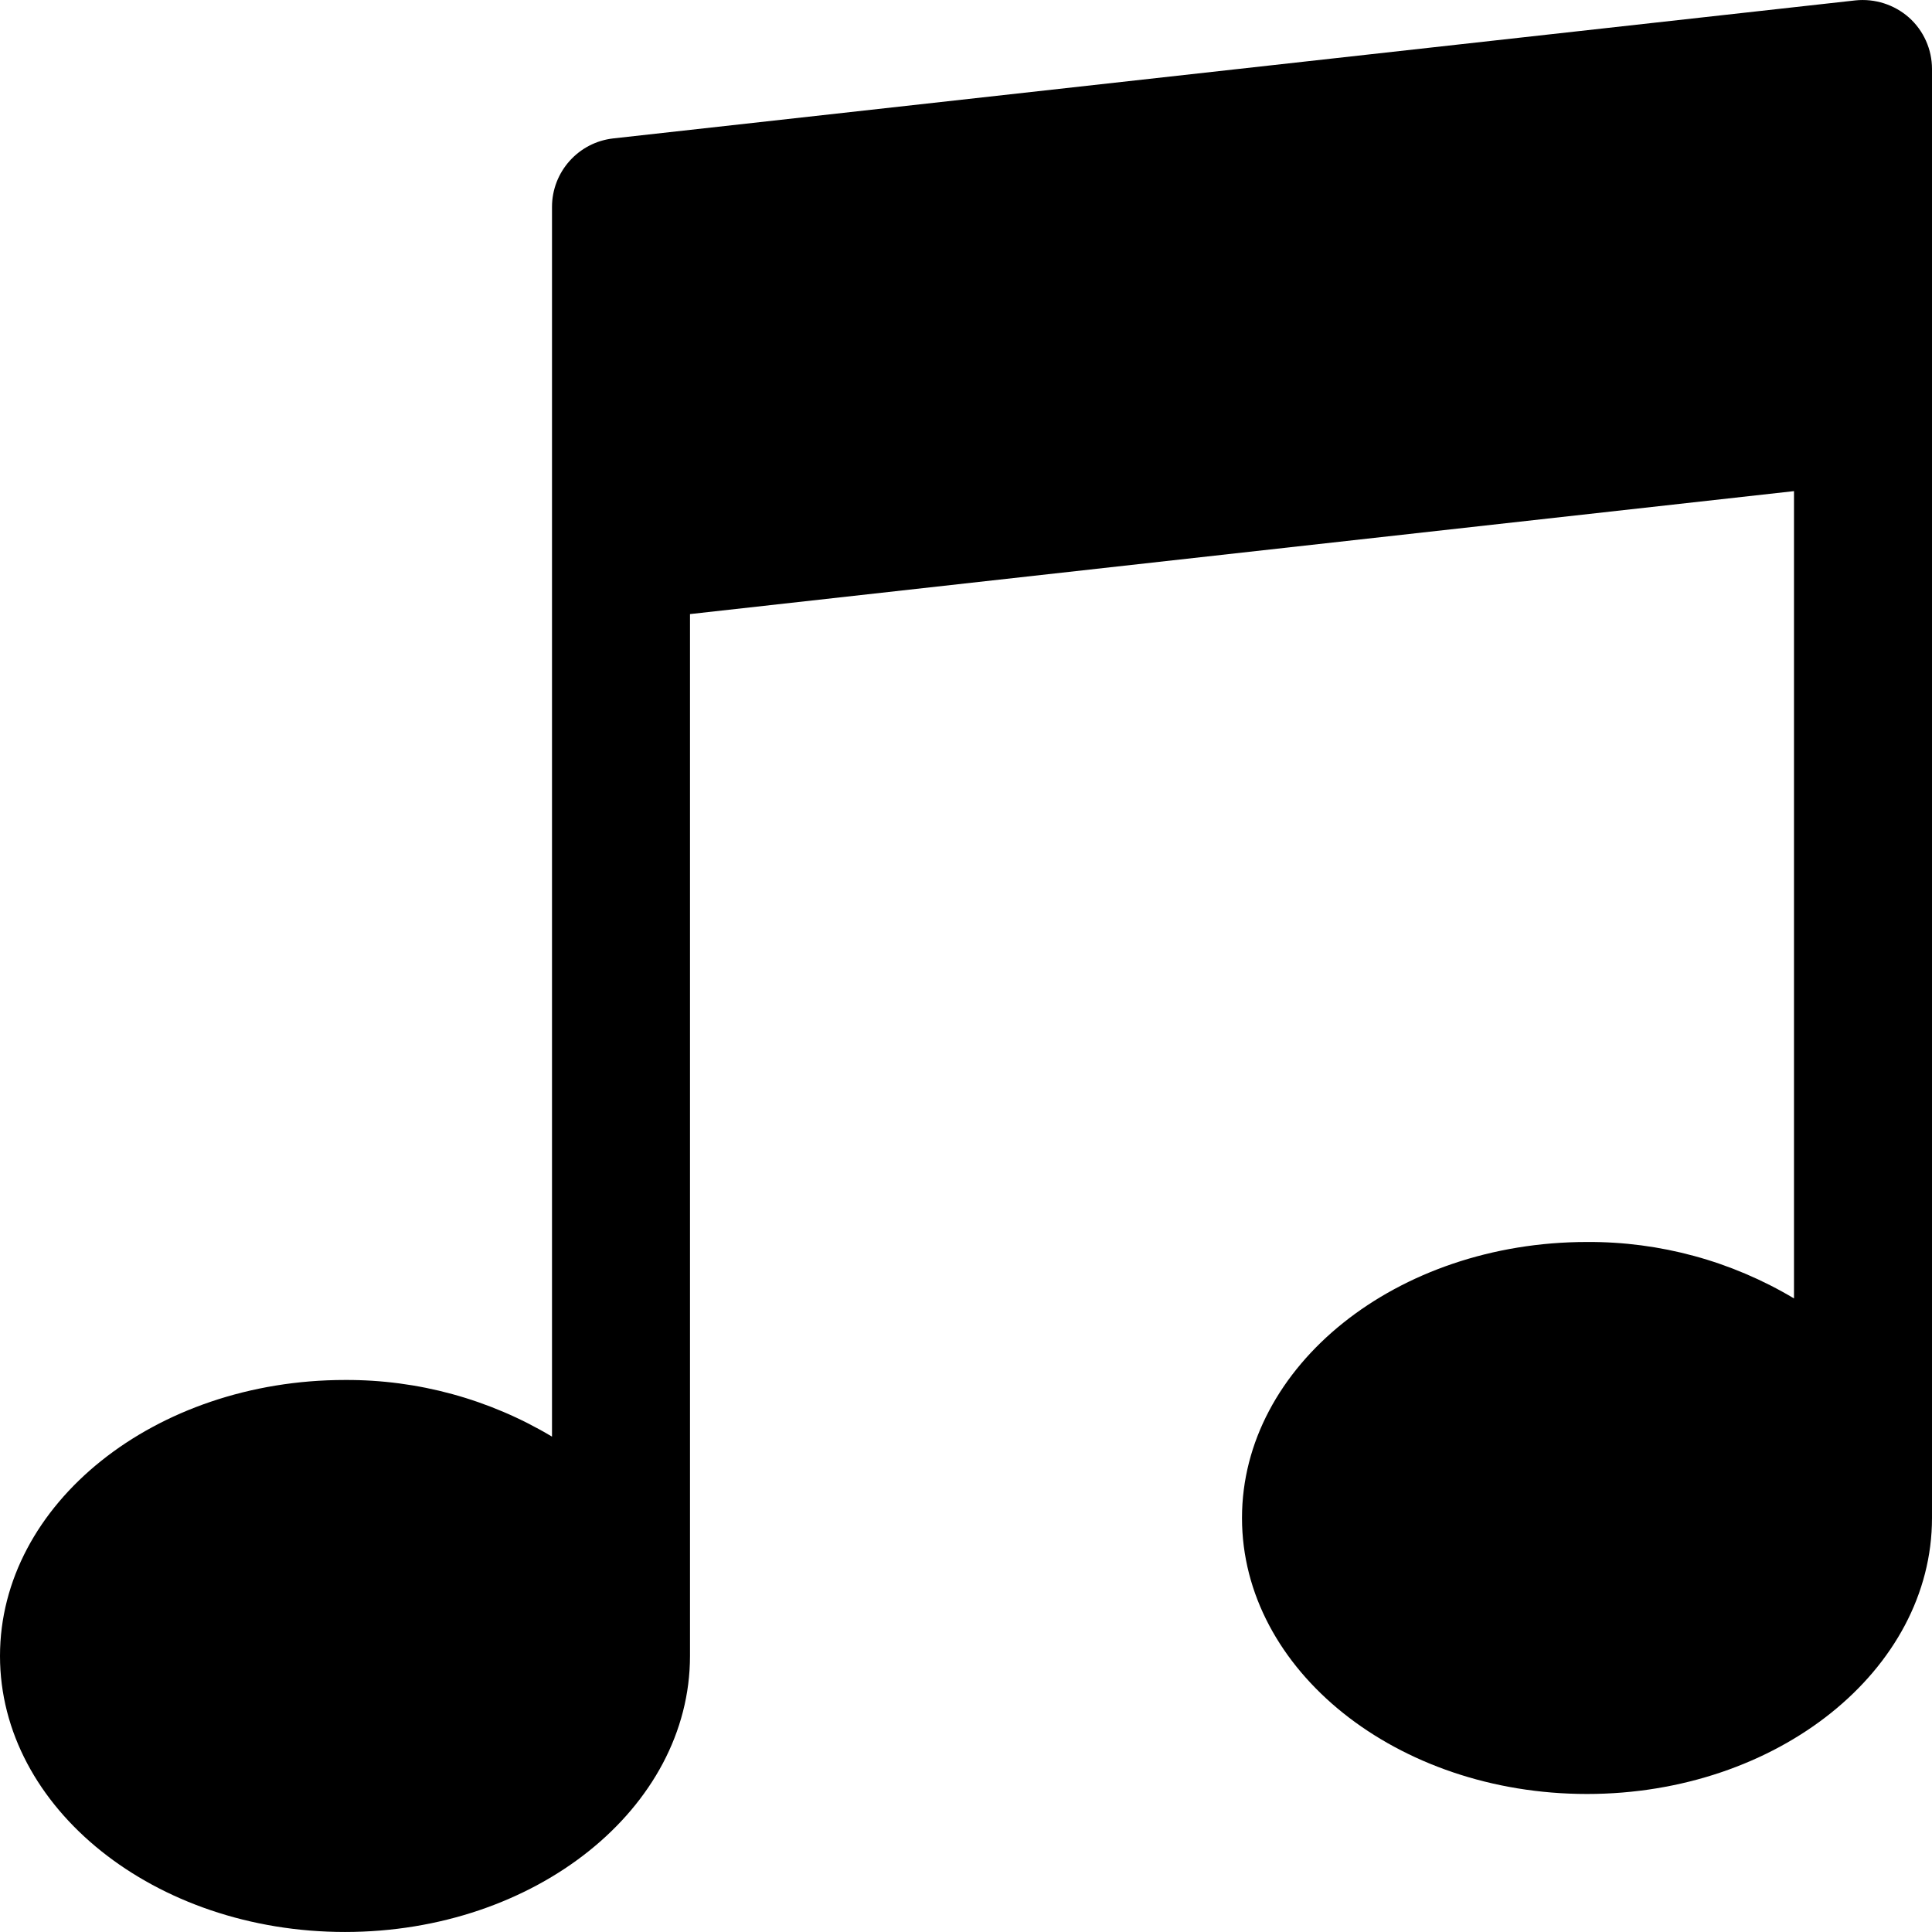
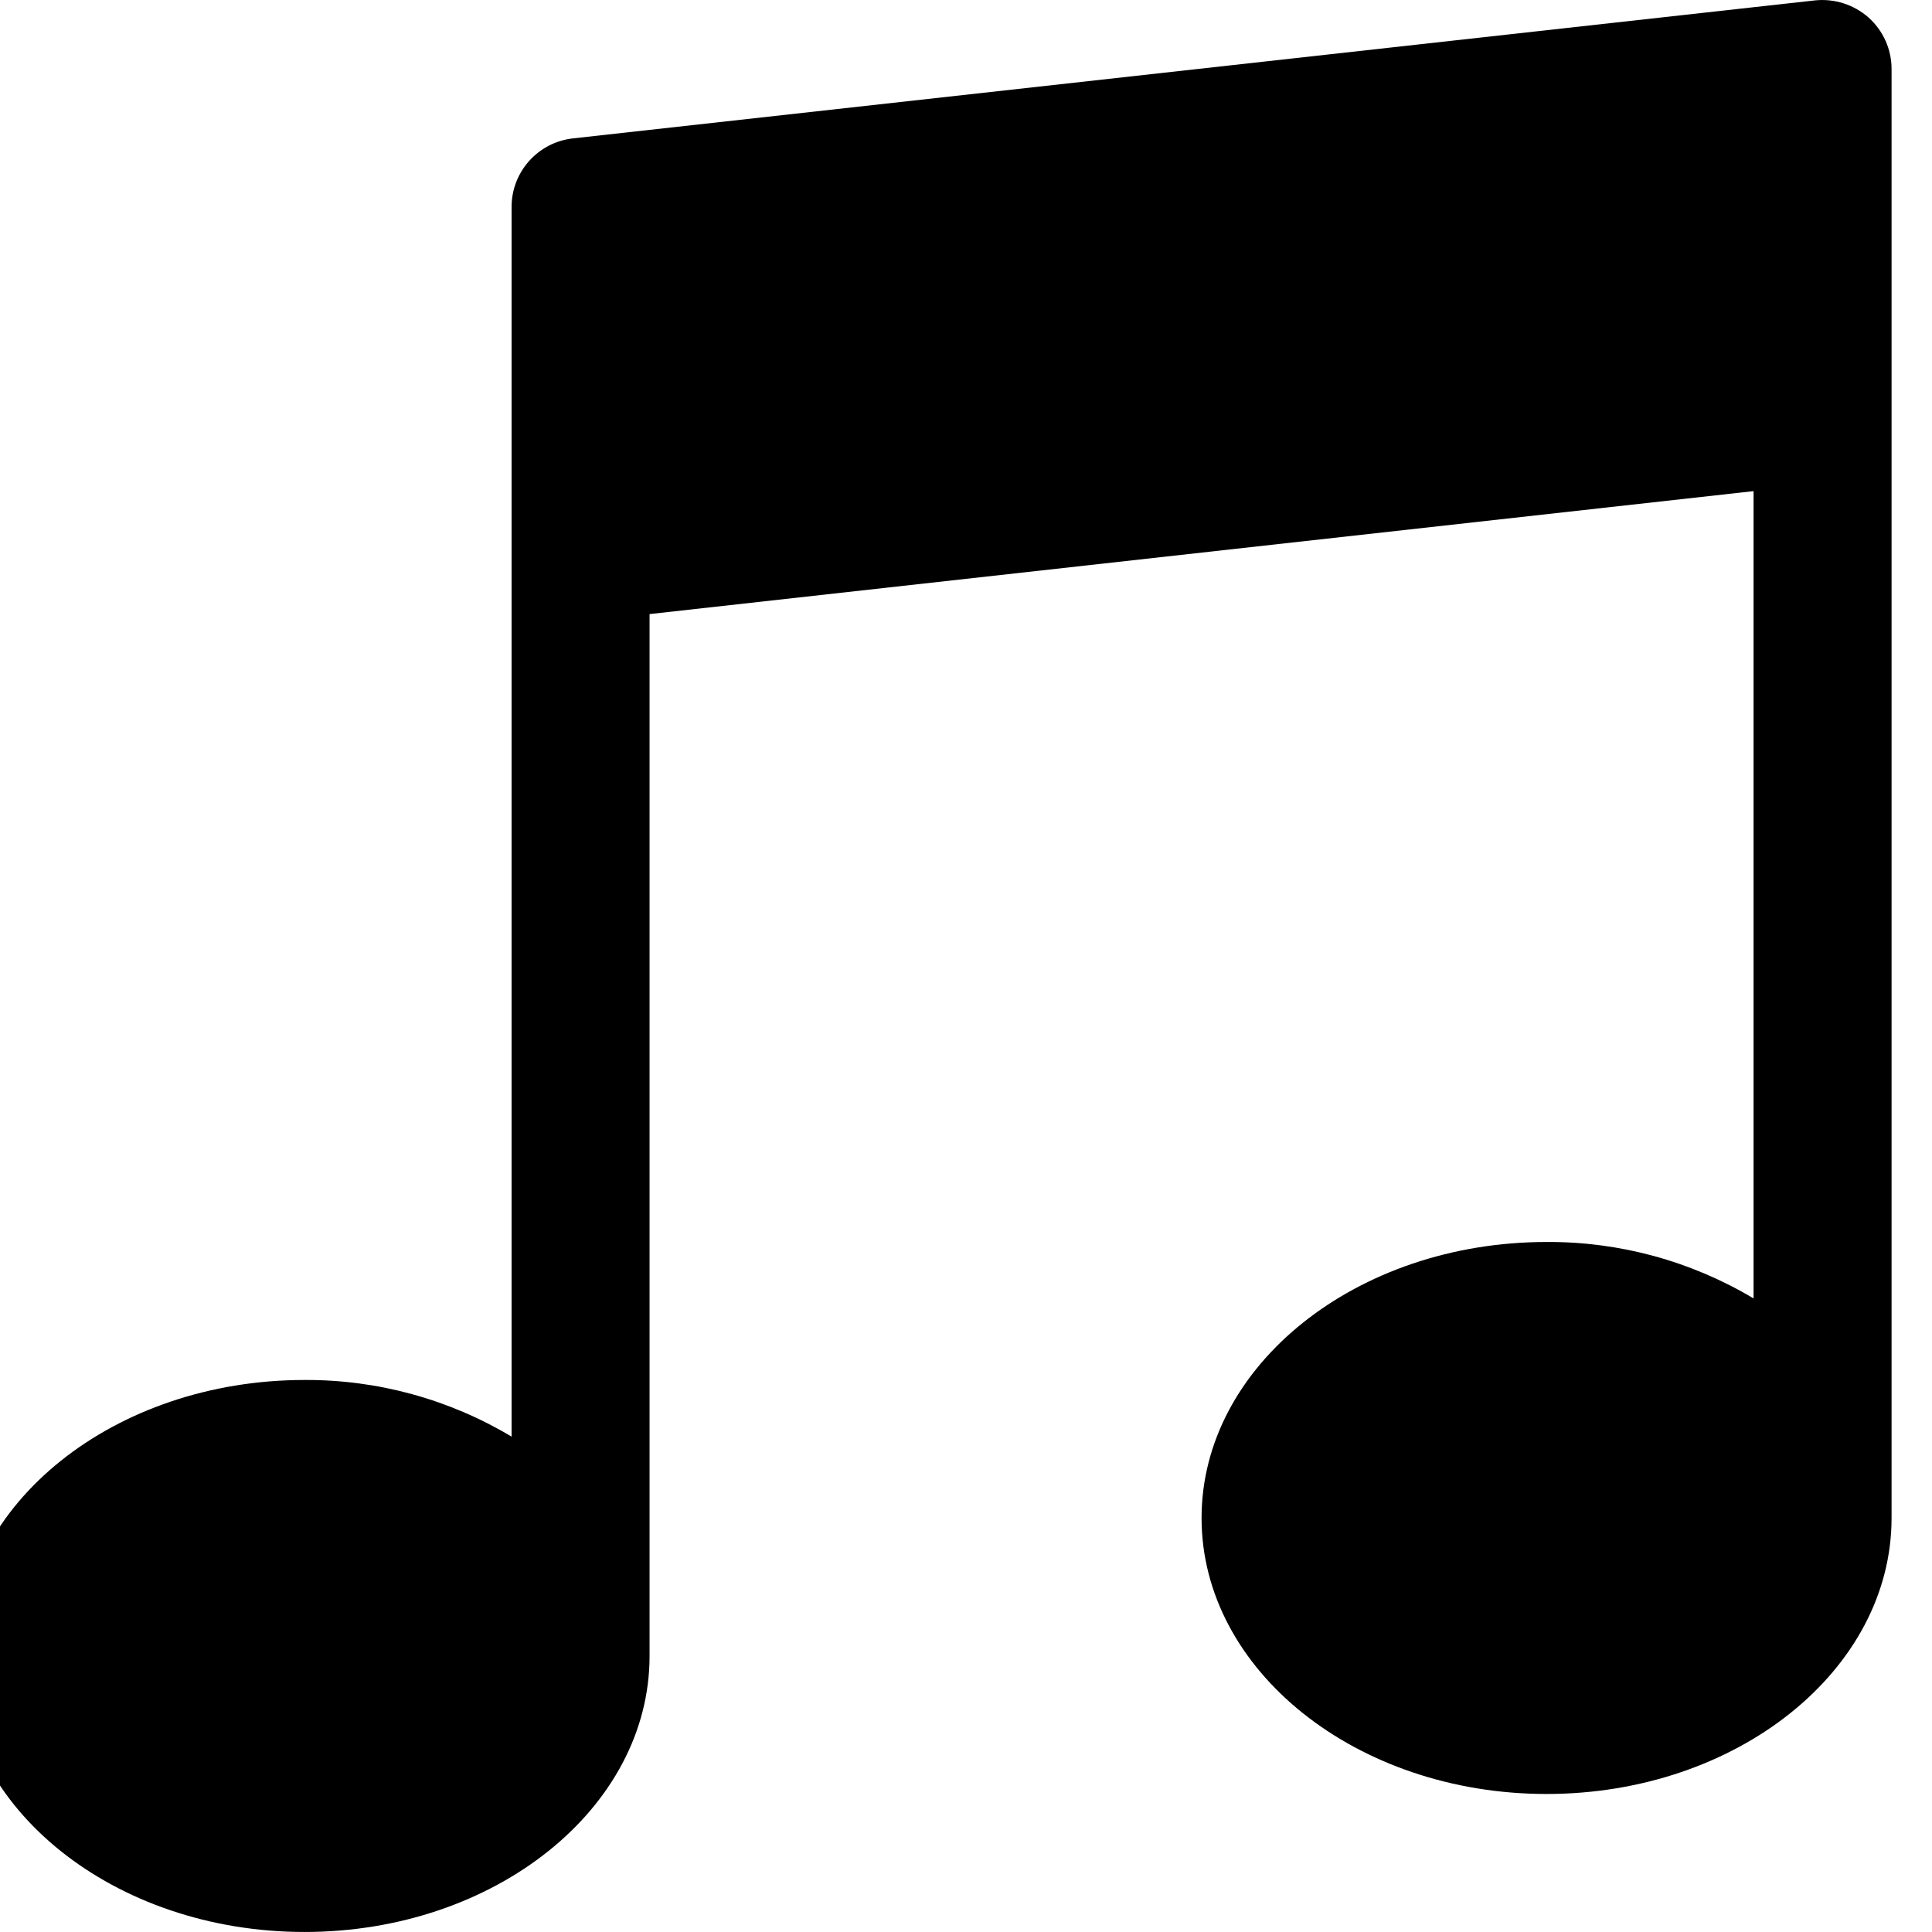
- <svg xmlns="http://www.w3.org/2000/svg" version="1.1" id="Capa_1" x="0px" y="0px" viewBox="0 0 477.867 477.867" style="enable-background:new 0 0 477.867 477.867;" xml:space="preserve">
+ <svg xmlns="http://www.w3.org/2000/svg" id="Capa_1" x="0px" y="0px" viewBox="10 0 477.867 477.867" xml:space="preserve">
  <g>
    <g>
-       <path d="M472.184,4.347c-3.631-3.209-8.441-4.75-13.261-4.25l-307.2,34.133c-8.647,0.957-15.19,8.265-15.189,16.964V355.34    c-15.468-9.256-33.174-14.102-51.2-14.012C38.281,341.329,0,371.946,0,409.595s38.281,68.267,85.333,68.267    s85.333-30.601,85.333-68.267V151.889l273.067-30.413v199.68c-15.473-9.238-33.179-14.066-51.2-13.961    c-47.053,0-85.333,30.618-85.333,68.267c0,37.649,38.281,68.267,85.333,68.267s85.333-30.601,85.333-68.267v-358.4    C477.866,12.208,475.8,7.584,472.184,4.347z" />
+       <path d="M472.184,4.347c-3.631-3.209-8.441-4.75-13.261-4.25l-307.2,34.133c-8.647,0.957-15.19,8.265-15.189,16.964V355.34 c-15.468-9.256-33.174-14.102-51.2-14.012C38.281,341.329,0,371.946,0,409.595s38.281,68.267,85.333,68.267 s85.333-30.601,85.333-68.267V151.889l273.067-30.413v199.68c-15.473-9.238-33.179-14.066-51.2-13.961 c-47.053,0-85.333,30.618-85.333,68.267c0,37.649,38.281,68.267,85.333,68.267s85.333-30.601,85.333-68.267v-358.4 C477.866,12.208,475.8,7.584,472.184,4.347z" />
    </g>
  </g>
-   <g>
- </g>
-   <g>
- </g>
-   <g>
- </g>
-   <g>
- </g>
-   <g>
- </g>
-   <g>
- </g>
-   <g>
- </g>
-   <g>
- </g>
-   <g>
- </g>
-   <g>
- </g>
-   <g>
- </g>
-   <g>
- </g>
-   <g>
- </g>
-   <g>
- </g>
-   <g>
- </g>
+   <g />
+   <g />
+   <g />
+   <g />
+   <g />
+   <g />
+   <g />
+   <g />
+   <g />
+   <g />
+   <g />
+   <g />
+   <g />
+   <g />
+   <g />
</svg>
